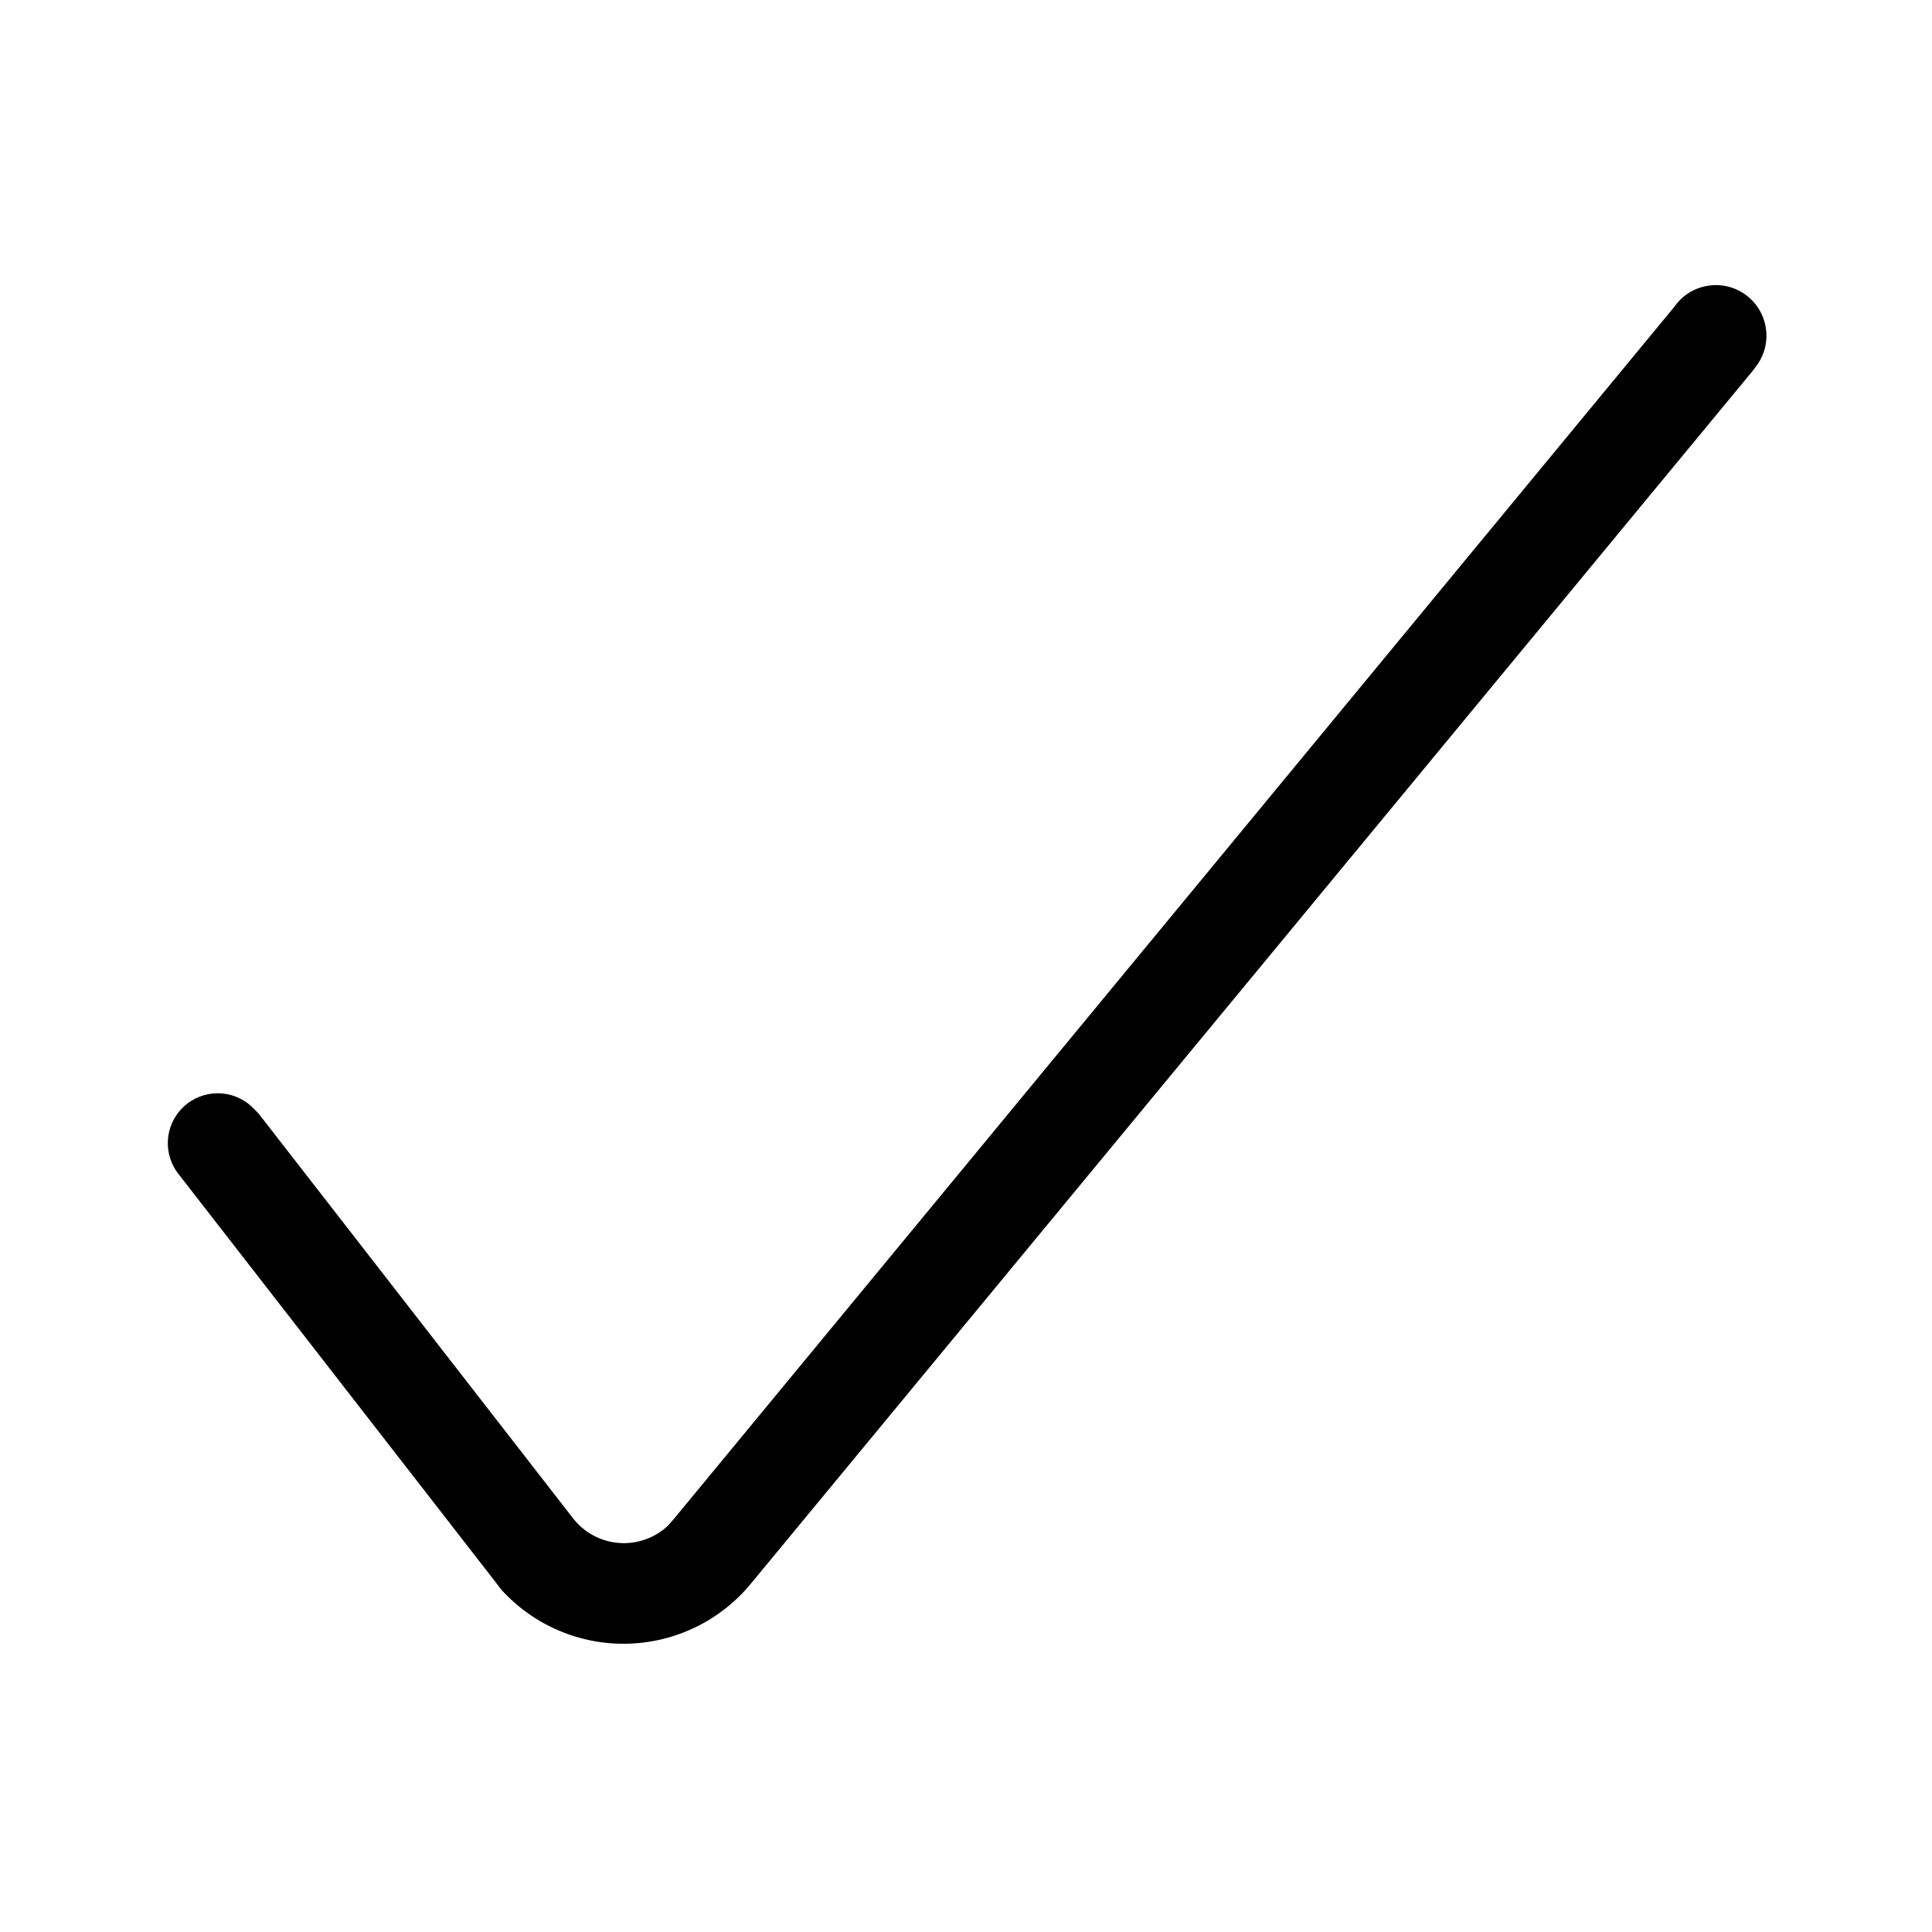
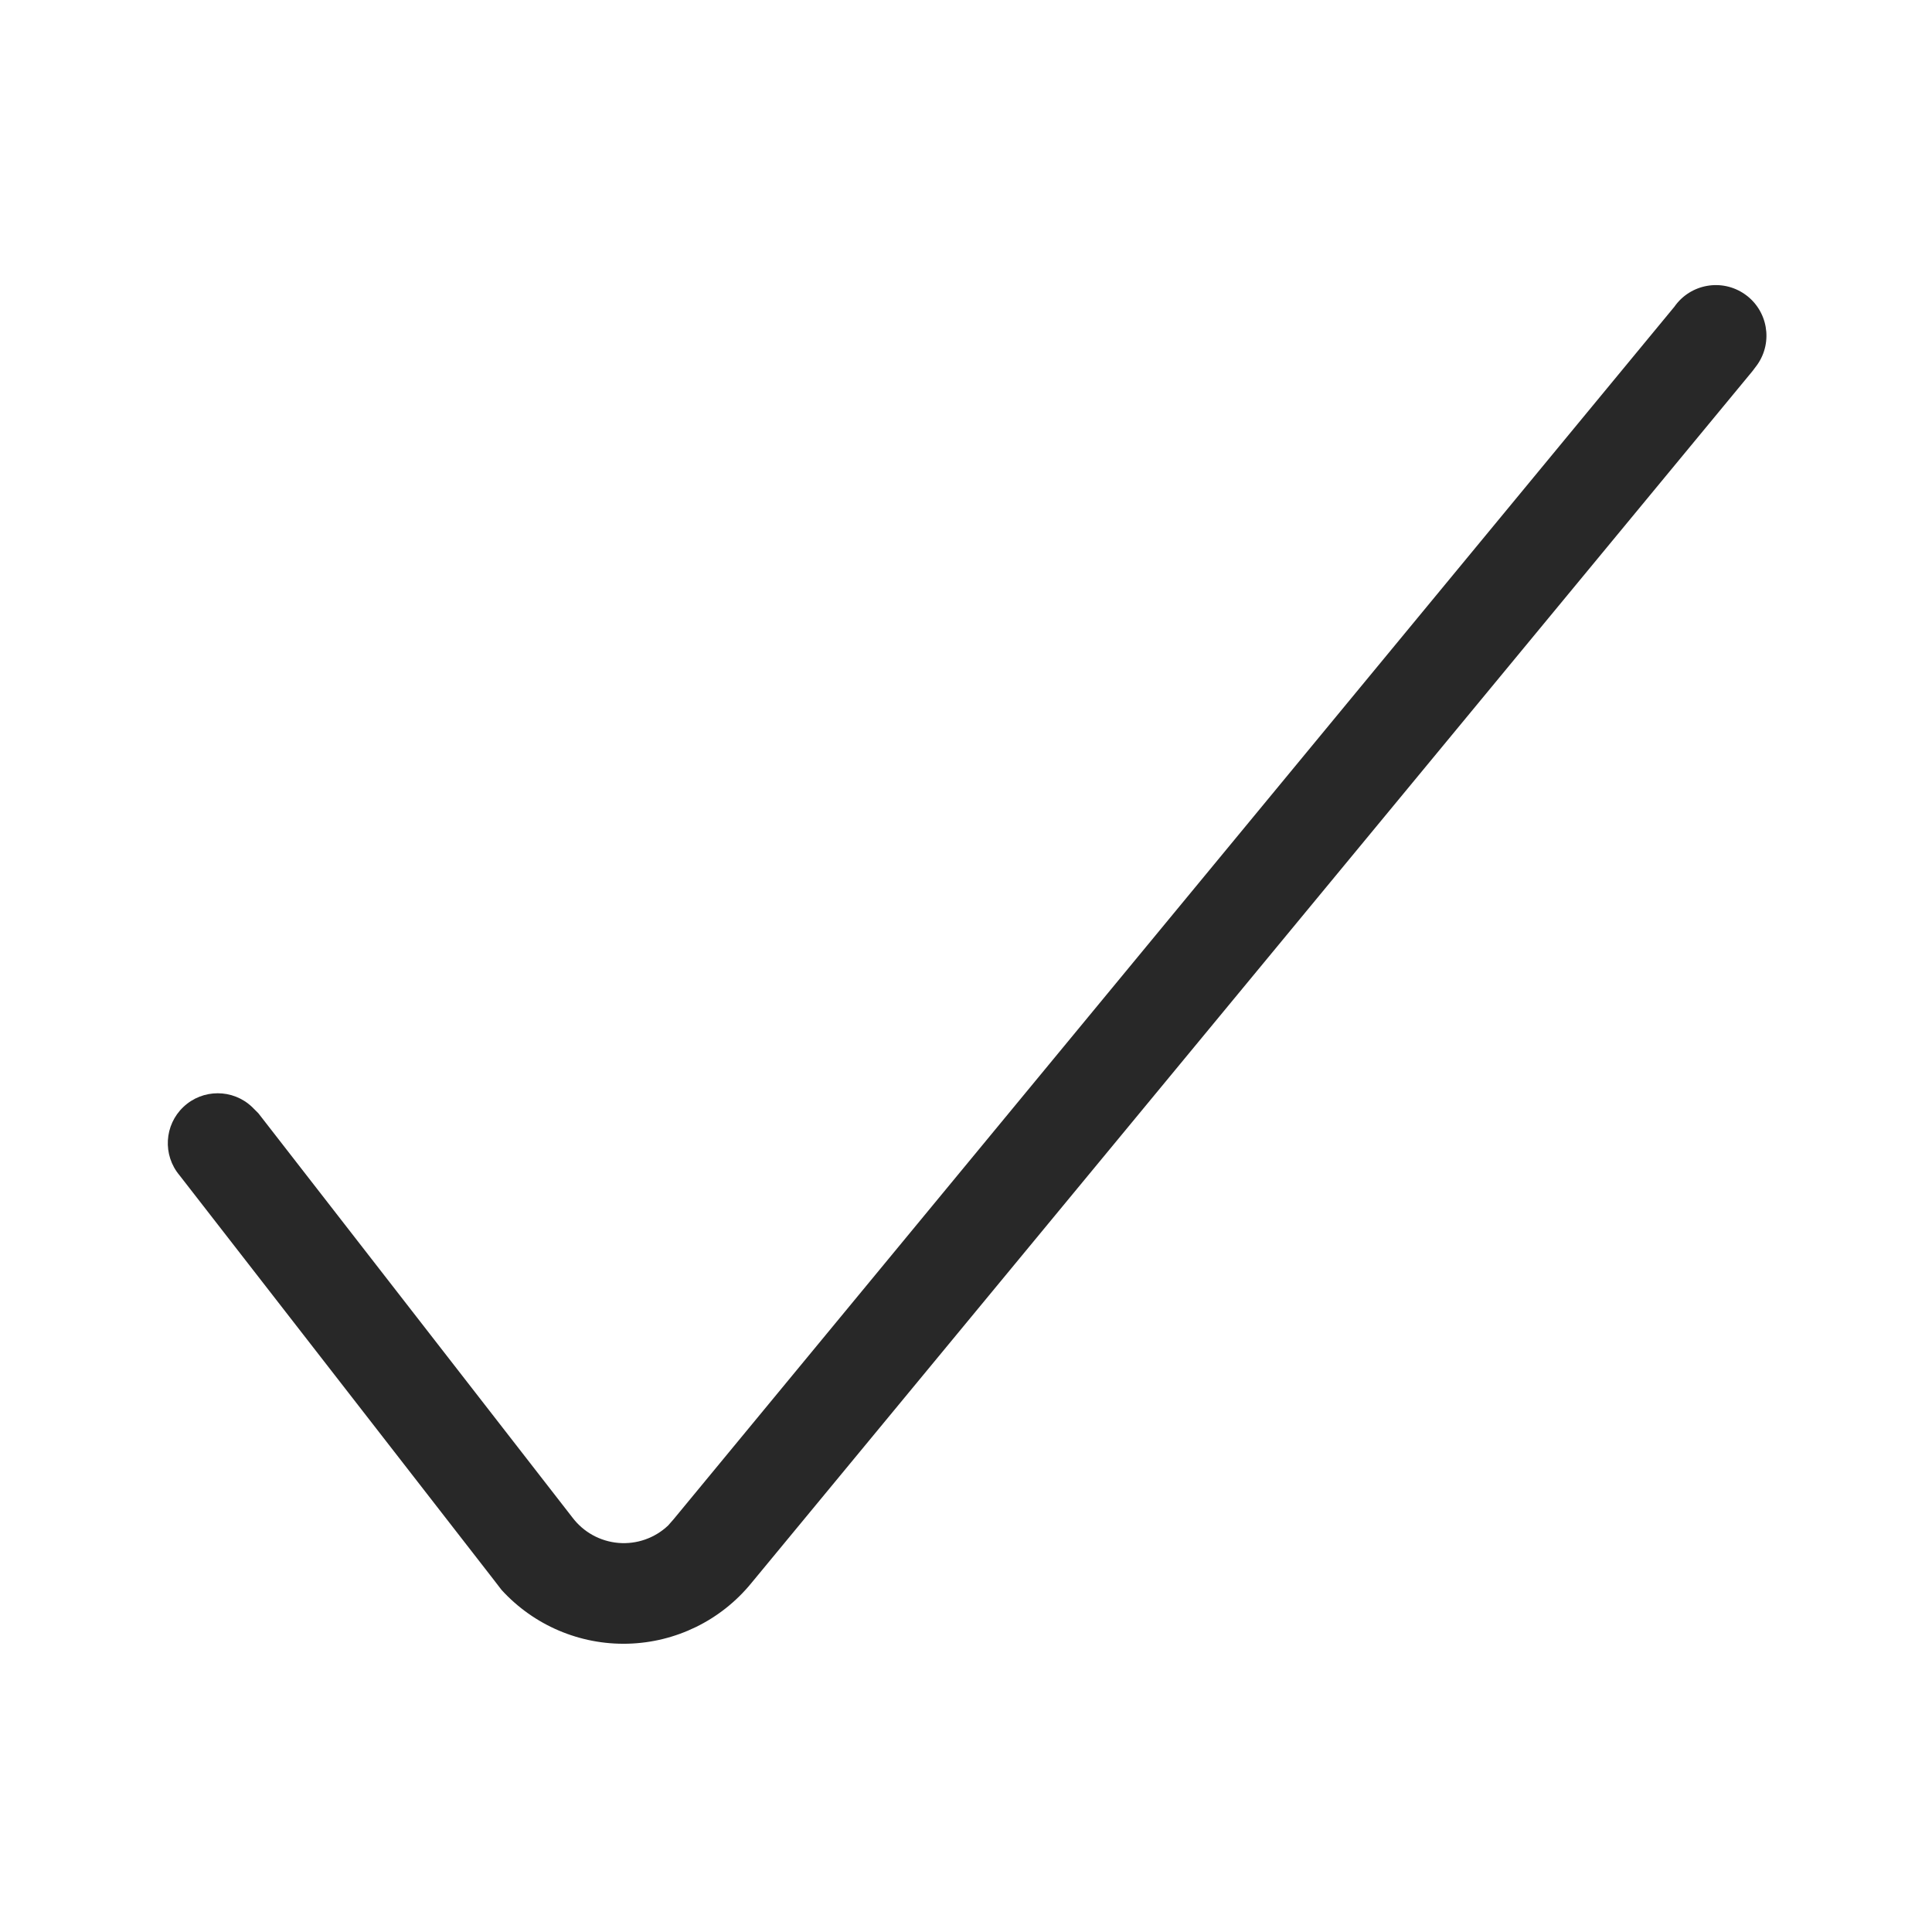
<svg xmlns="http://www.w3.org/2000/svg" width="24" height="24" viewBox="0 0 24 24">
-   <path d="M20.8 3.81a.62.62 0 011.03.72l-.06.08L9.33 19.67a2.05 2.05 0 01-3.1.08l-.1-.13-3.9-5.02a.62.62 0 01.9-.85l.08.08 3.9 5.02a.8.8 0 001.19.1l.07-.08L20.8 3.81z" fill="currentColor" fill-rule="evenodd" />
+   <path d="M20.8 3.81a.62.62 0 011.03.72l-.06.08L9.33 19.67a2.05 2.05 0 01-3.1.08l-.1-.13-3.9-5.02a.62.62 0 01.9-.85l.08.08 3.9 5.02a.8.8 0 001.19.1l.07-.08L20.8 3.81z" fill="currentColor" fill-rule="evenodd" fill-opacity=".84" />
</svg>
